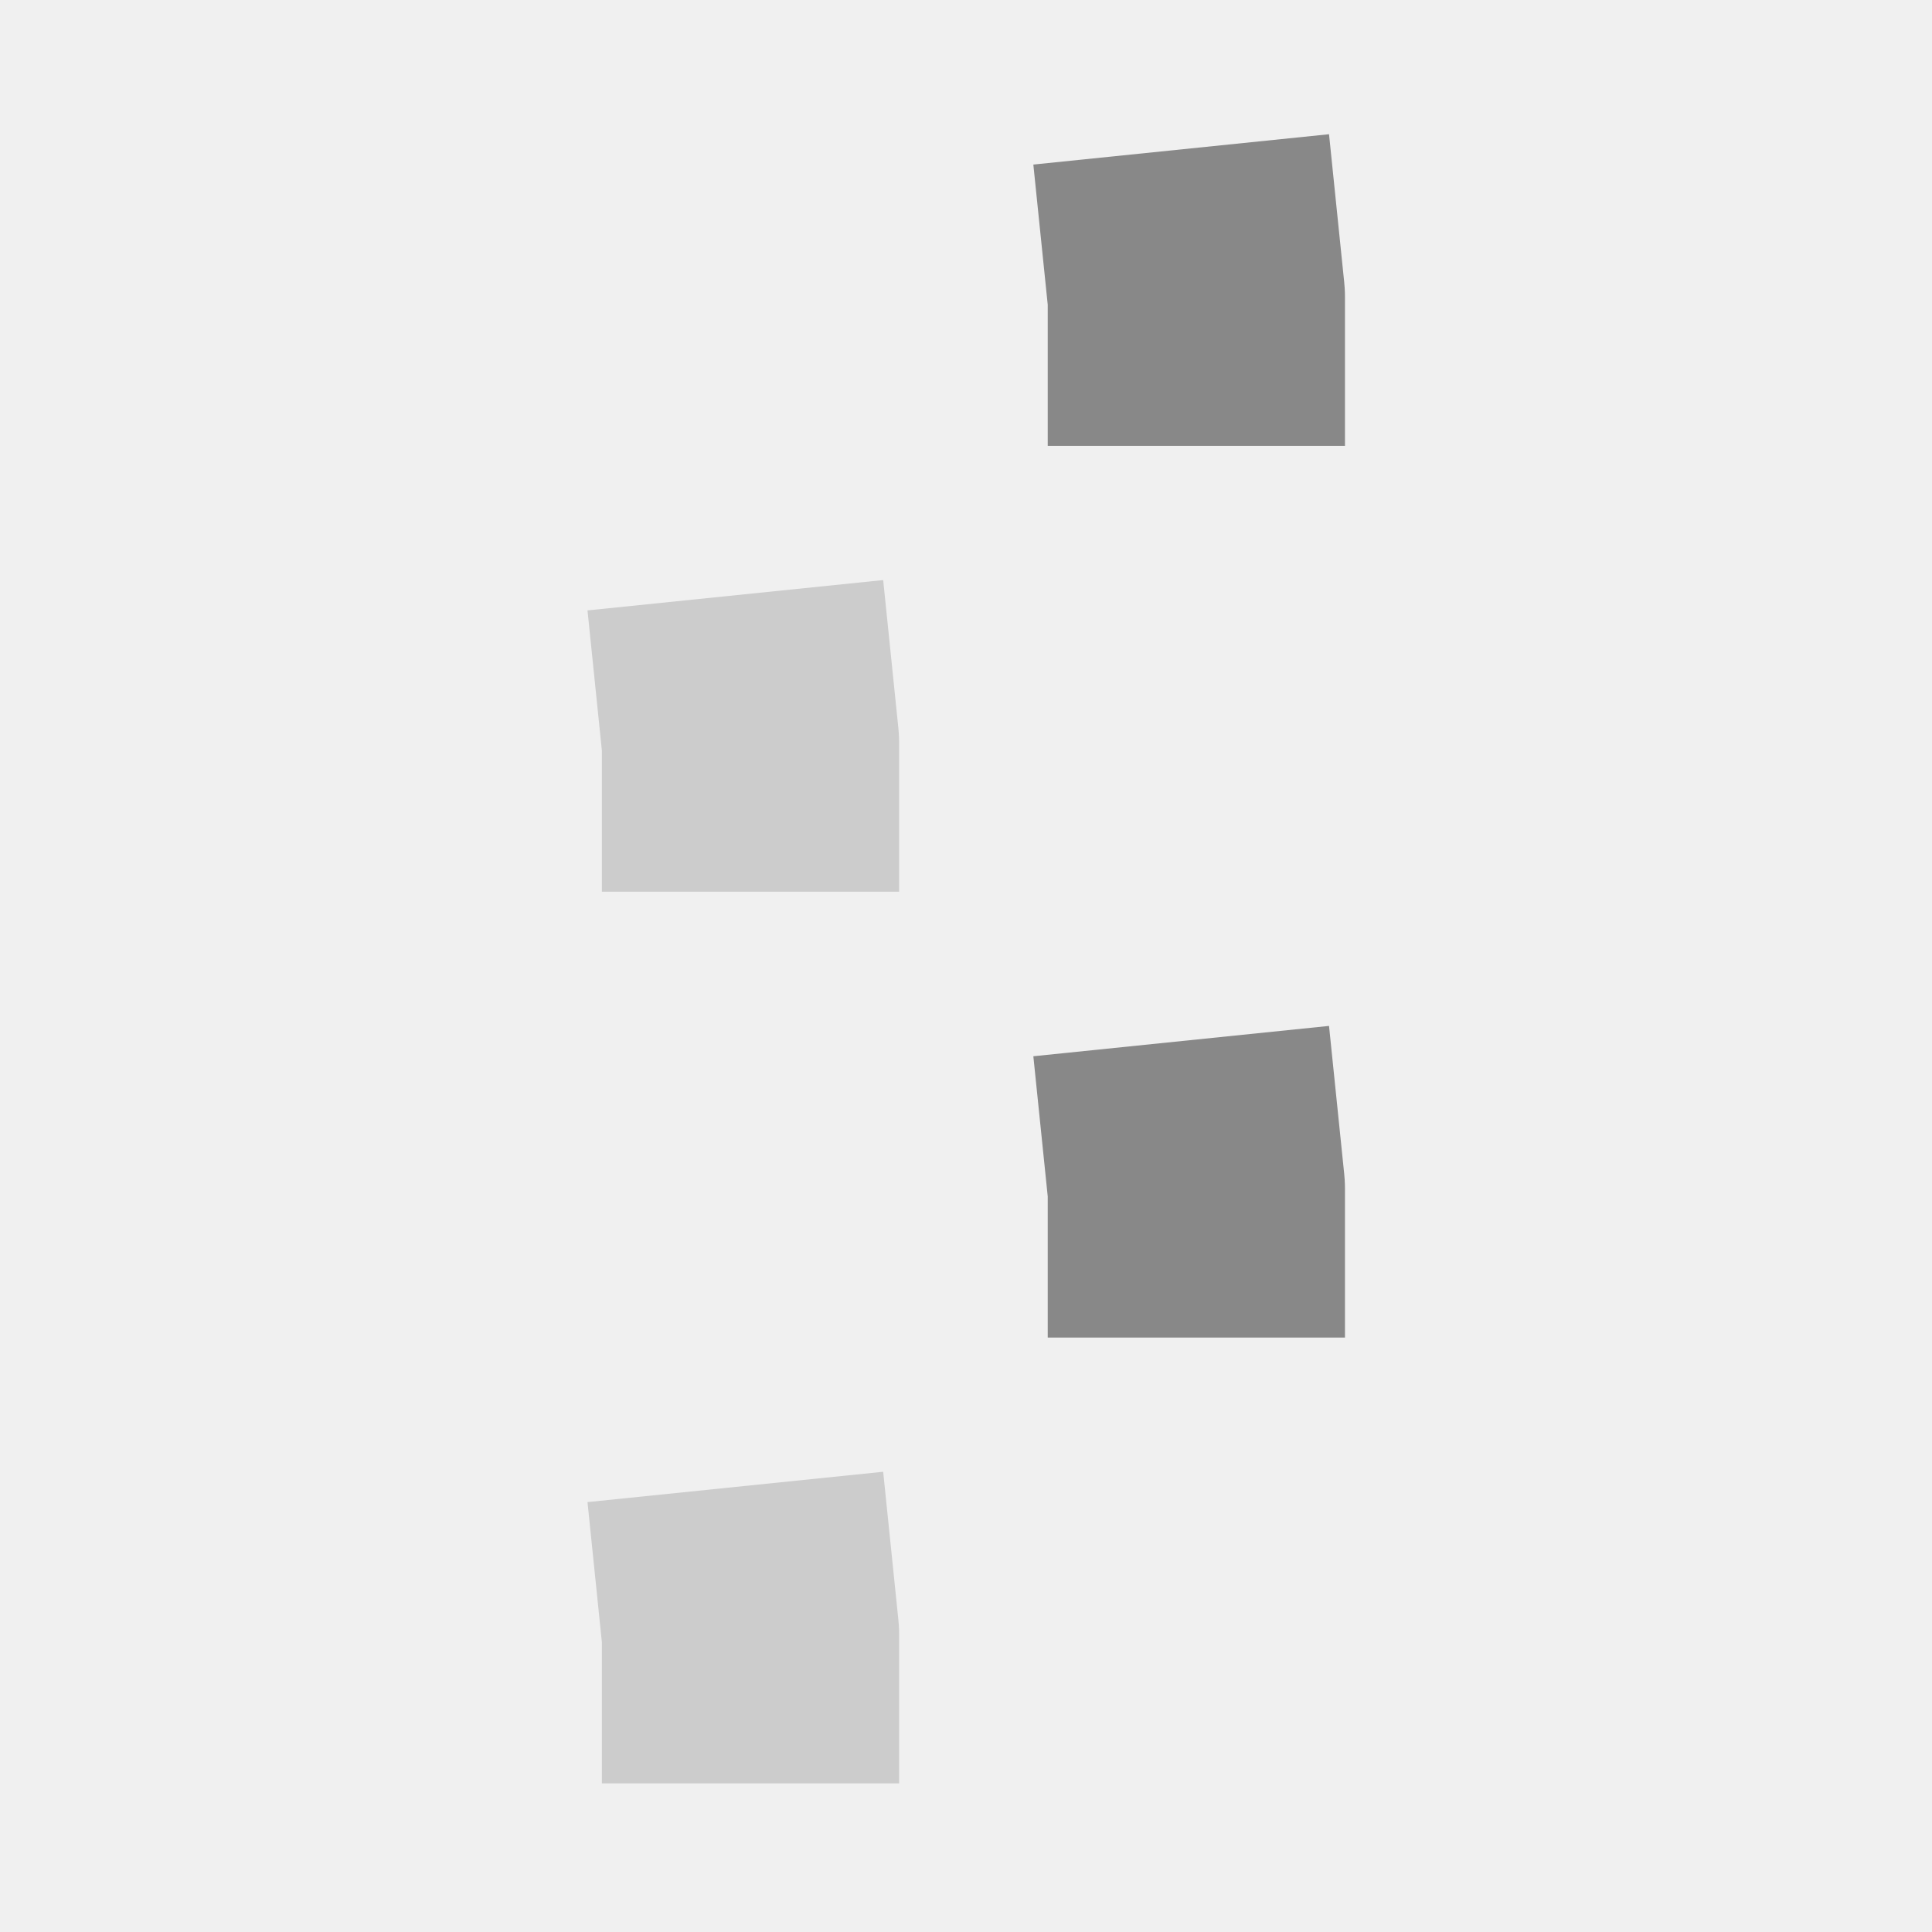
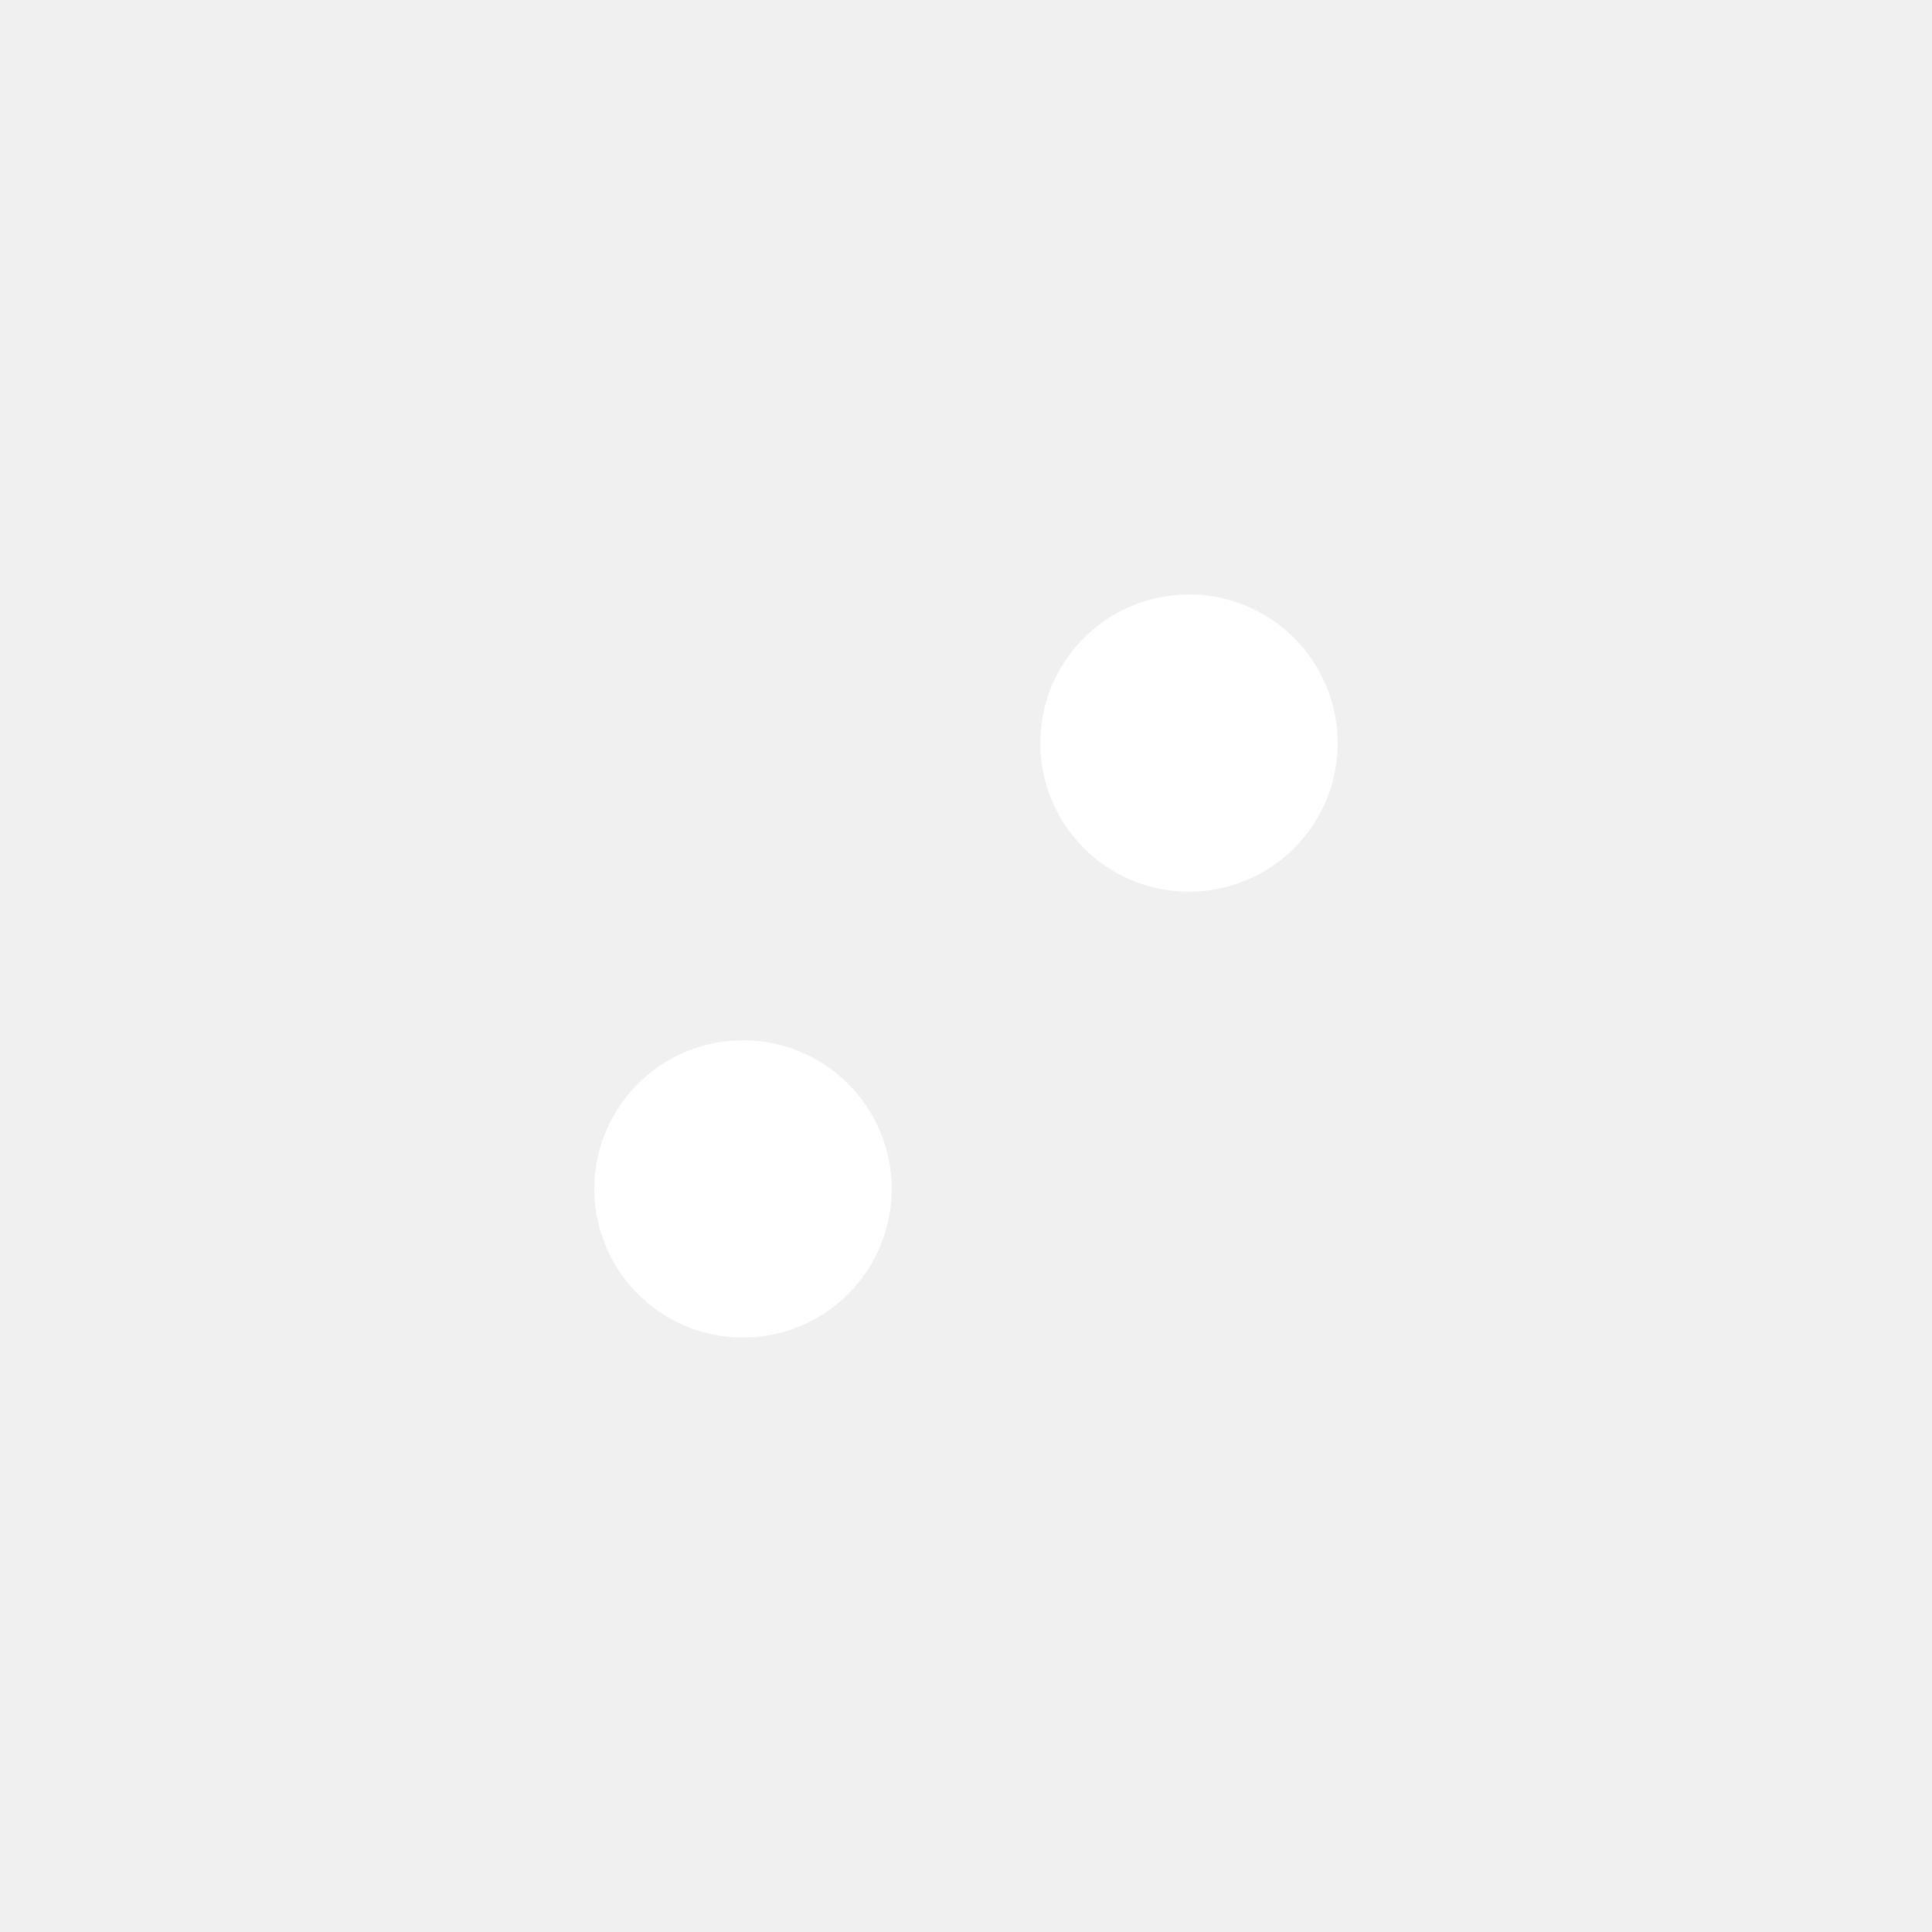
<svg xmlns="http://www.w3.org/2000/svg" version="1.1" viewBox="0 0 26 26">
  <defs>
    <style>
-       .dot {
+       .dot-1 {
+         fill: #fff;
+         /*fill: #f9f9ff;*/
+       }
+       .dot-2 {
+         fill: #fff;
+         /*fill: #ed5525;*/
+         /*fill: #fff;*/
+       }
+       .trail-1 {
        fill: none;
+         stroke: #fff;
+         /*stroke: #f9f9ff;*/
        stroke-width: 4;
-         stroke-linecap: square;
+         stroke-linecap: round;
      }
-       .stroke-path {
+       .trail-2 {
        fill: none;
+         /*stroke: #ed5525;*/
+         stroke: #fff;
+         /*stroke: #fff;*/
        stroke-width: 4;
-         stroke-linecap: square;
-         stroke-linejoin: bevel;
+         stroke-linecap: round;
      }
- 
-       /* Colors - customize these */
-       .color-1 { stroke: #888; }
-       .color-2 { stroke: #ccc; }
-       .color-3 { stroke: #888; }
-       .color-4 { stroke: #ccc; }
-       .color-5 { stroke: #888; }
-       .color-6 { stroke: #ccc; }
    </style>
  </defs>
-   <circle class="dot color-1" cx="16" cy="4" r="0.1" stroke-dasharray="0.628" stroke-dashoffset="0.628">
-     <animate fill="freeze" attributeName="stroke-dashoffset" dur="0.1s" from="0.628" to="0" begin="0.2s" />
+   <circle class="dot-2" cx="16" cy="4" r="2" opacity="0">
+     <animate fill="freeze" attributeName="opacity" dur="0.3s" from="0" to="1" begin="0.2s" />
  </circle>
-   <circle class="dot color-2" cx="10" cy="10" r="0.1" stroke-dasharray="0.628" stroke-dashoffset="0.628">
-     <animate fill="freeze" attributeName="stroke-dashoffset" dur="0.1s" from="0.628" to="0" begin="0.5s" />
+   <circle class="dot-1" cx="10" cy="10" r="2" opacity="0">
+     <animate fill="freeze" attributeName="opacity" dur="0.3s" from="0" to="1" begin="0.4s" />
  </circle>
-   <circle class="dot color-3" cx="16" cy="16" r="0.1" stroke-dasharray="0.628" stroke-dashoffset="0.628">
-     <animate fill="freeze" attributeName="stroke-dashoffset" dur="0.1s" from="0.628" to="0" begin="0.8s" />
+   <circle class="dot-2" cx="16" cy="16" r="2" opacity="0">
+     <animate fill="freeze" attributeName="opacity" dur="0.2s" from="0" to="1" begin="0.5s" />
  </circle>
-   <circle class="dot color-4" cx="10" cy="22" r="0.1" stroke-dasharray="0.628" stroke-dashoffset="0.628">
-     <animate fill="freeze" attributeName="stroke-dashoffset" dur="0.1s" from="0.628" to="0" begin="0.3s" />
+   <circle class="dot-1" cx="10" cy="22" r="2" opacity="0">
+     <animate fill="freeze" attributeName="opacity" dur="0.3s" from="0" to="1" begin="0.3s" />
  </circle>
-   <path class="stroke-path color-5" d="M 10,16 L 4,16 L 4,4 L 10,4" stroke-dasharray="30" stroke-dashoffset="30">
-     <animate fill="freeze" attributeName="stroke-dashoffset" dur="1.0s" from="30" to="0" begin="1.0s" />
+   <path class="trail-2" d="M 10,4 A 6,6 0 1,0 10,16" stroke-dasharray="18.85" stroke-dashoffset="18.85">
+     <animate fill="freeze" attributeName="stroke-dashoffset" dur="2s" from="18.85" to="0" begin="0s" />
  </path>
-   <path class="stroke-path color-6" d="M 16,10 L 22,10 L 22,22 L 16,22" stroke-dasharray="30" stroke-dashoffset="30">
-     <animate fill="freeze" attributeName="stroke-dashoffset" dur="1.0s" from="30" to="0" begin="1.0s" />
+   <path class="trail-1" d="M 16,22 A 6,6 0 1,0 16,10" stroke-dasharray="18.85" stroke-dashoffset="18.85">
+     <animate fill="freeze" attributeName="stroke-dashoffset" dur="2s" from="18.85" to="0" begin="0s" />
  </path>
</svg>
